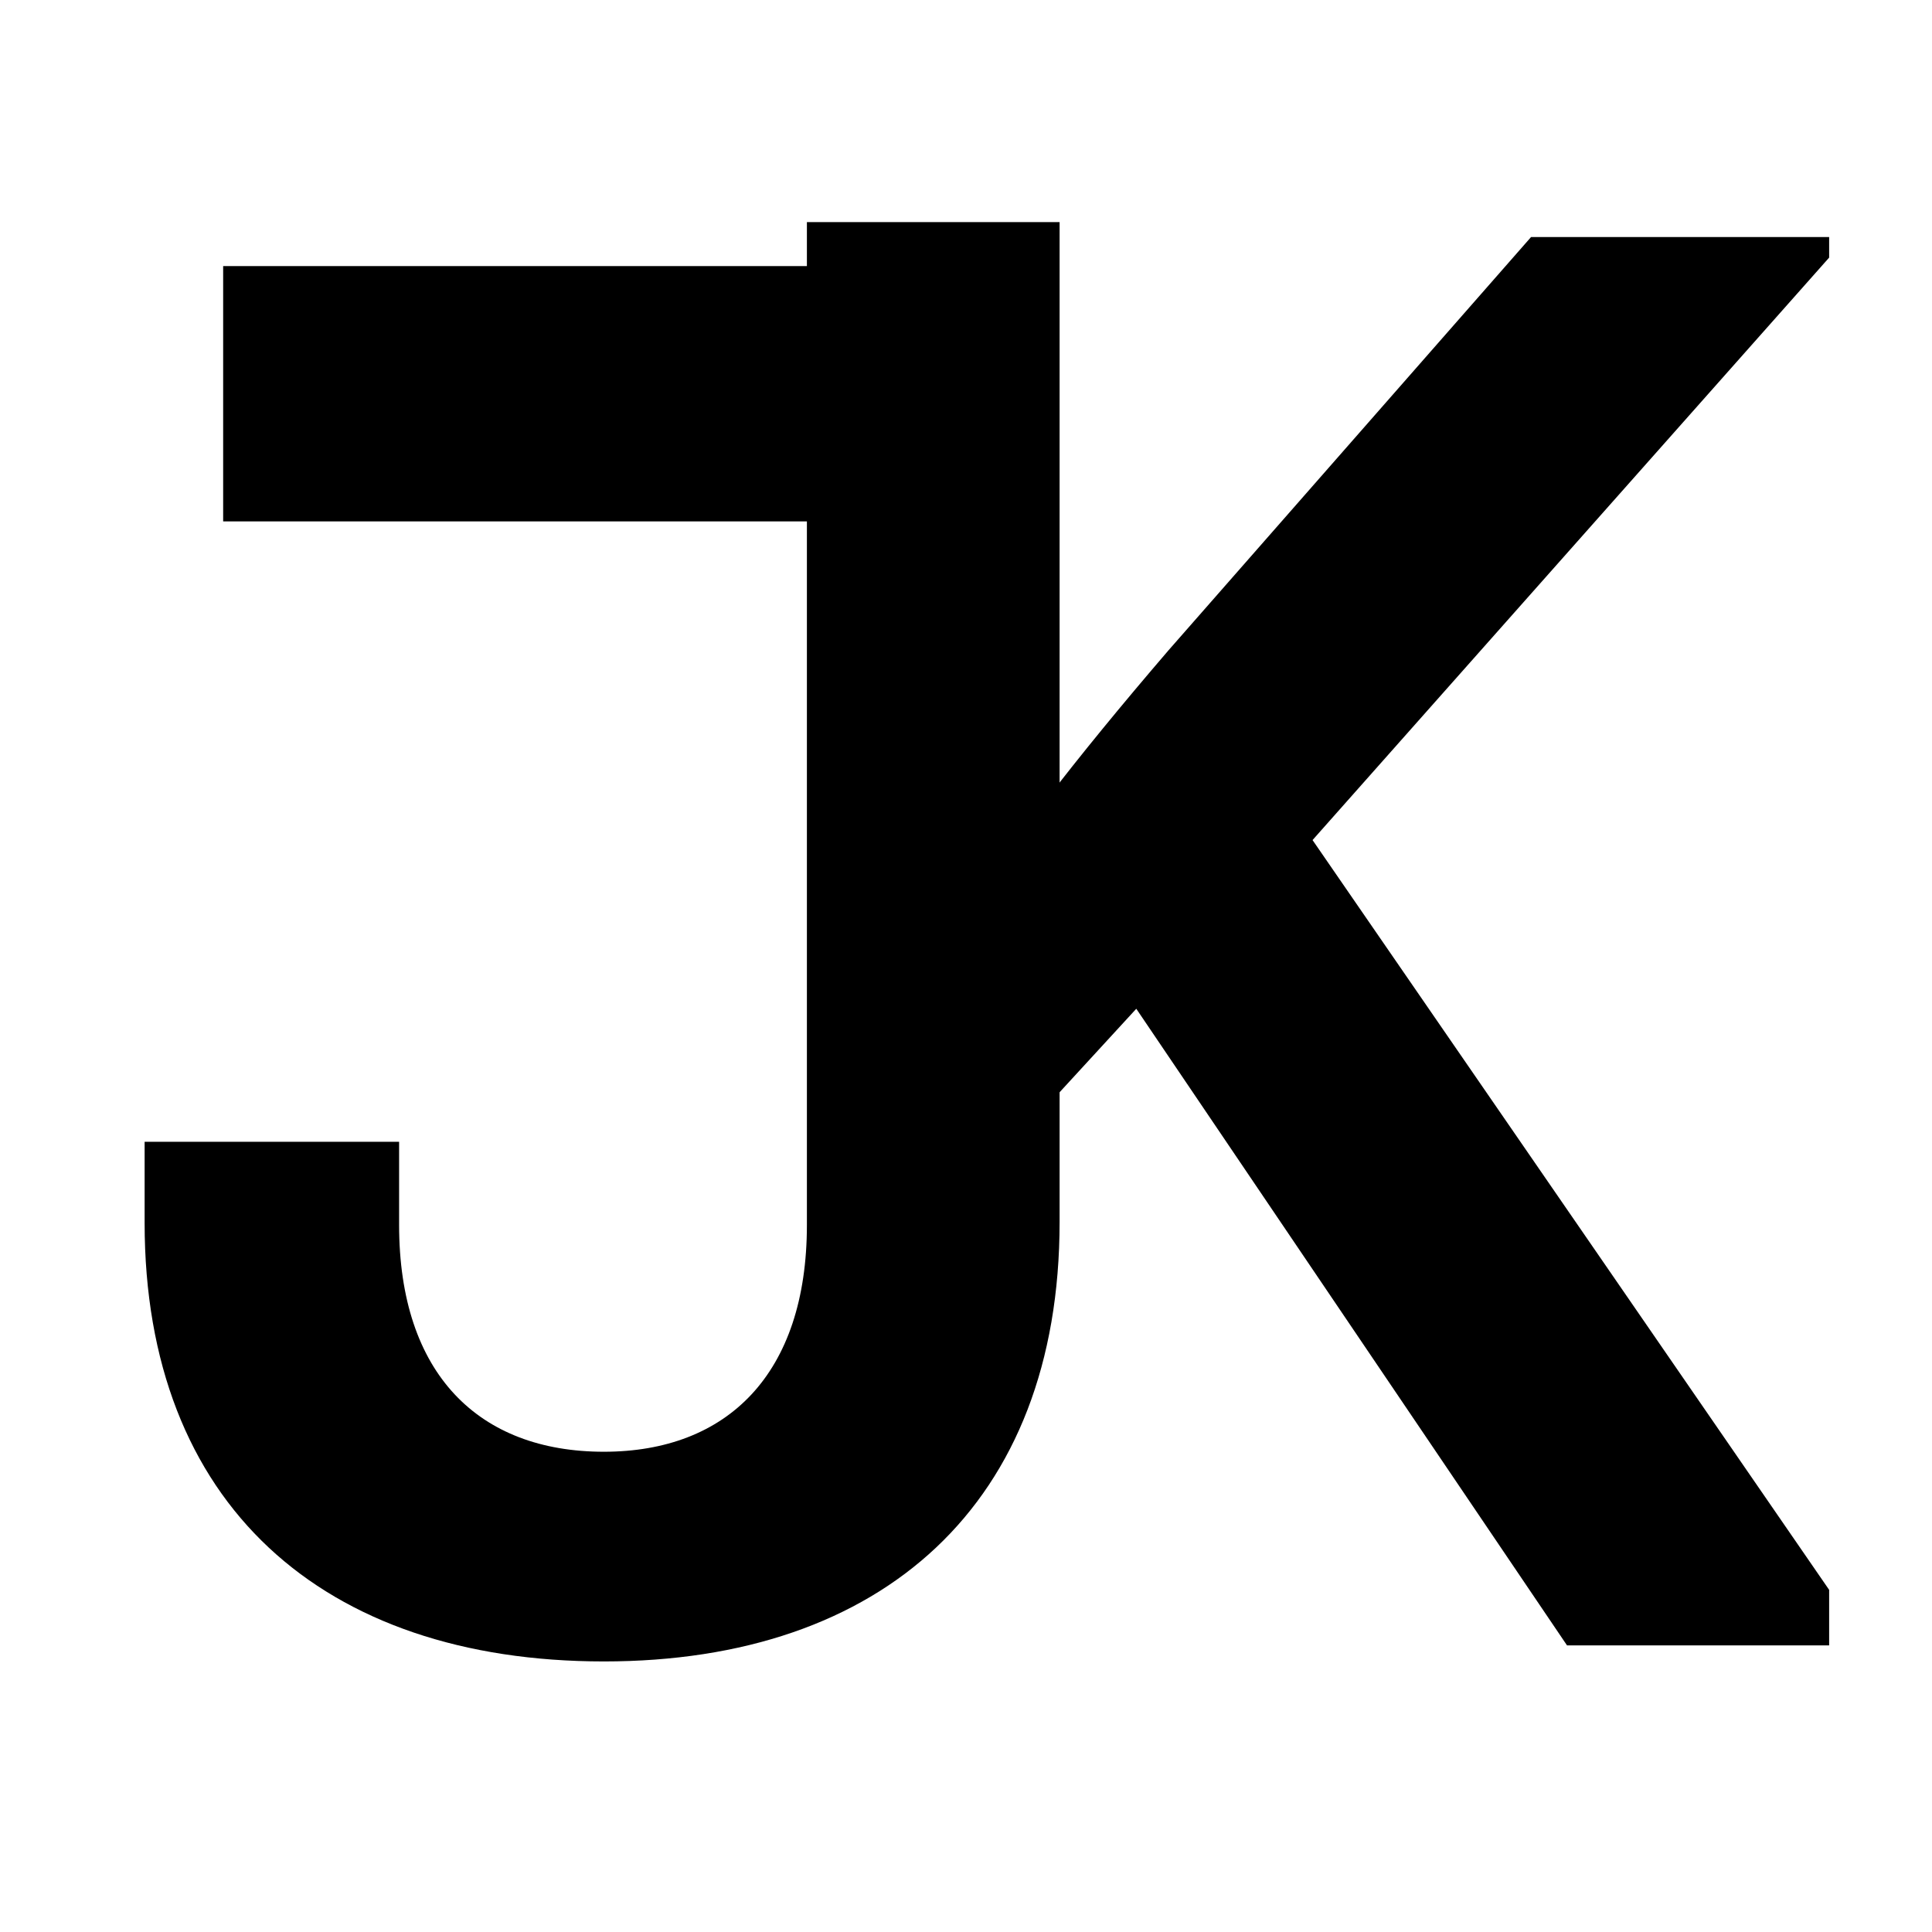
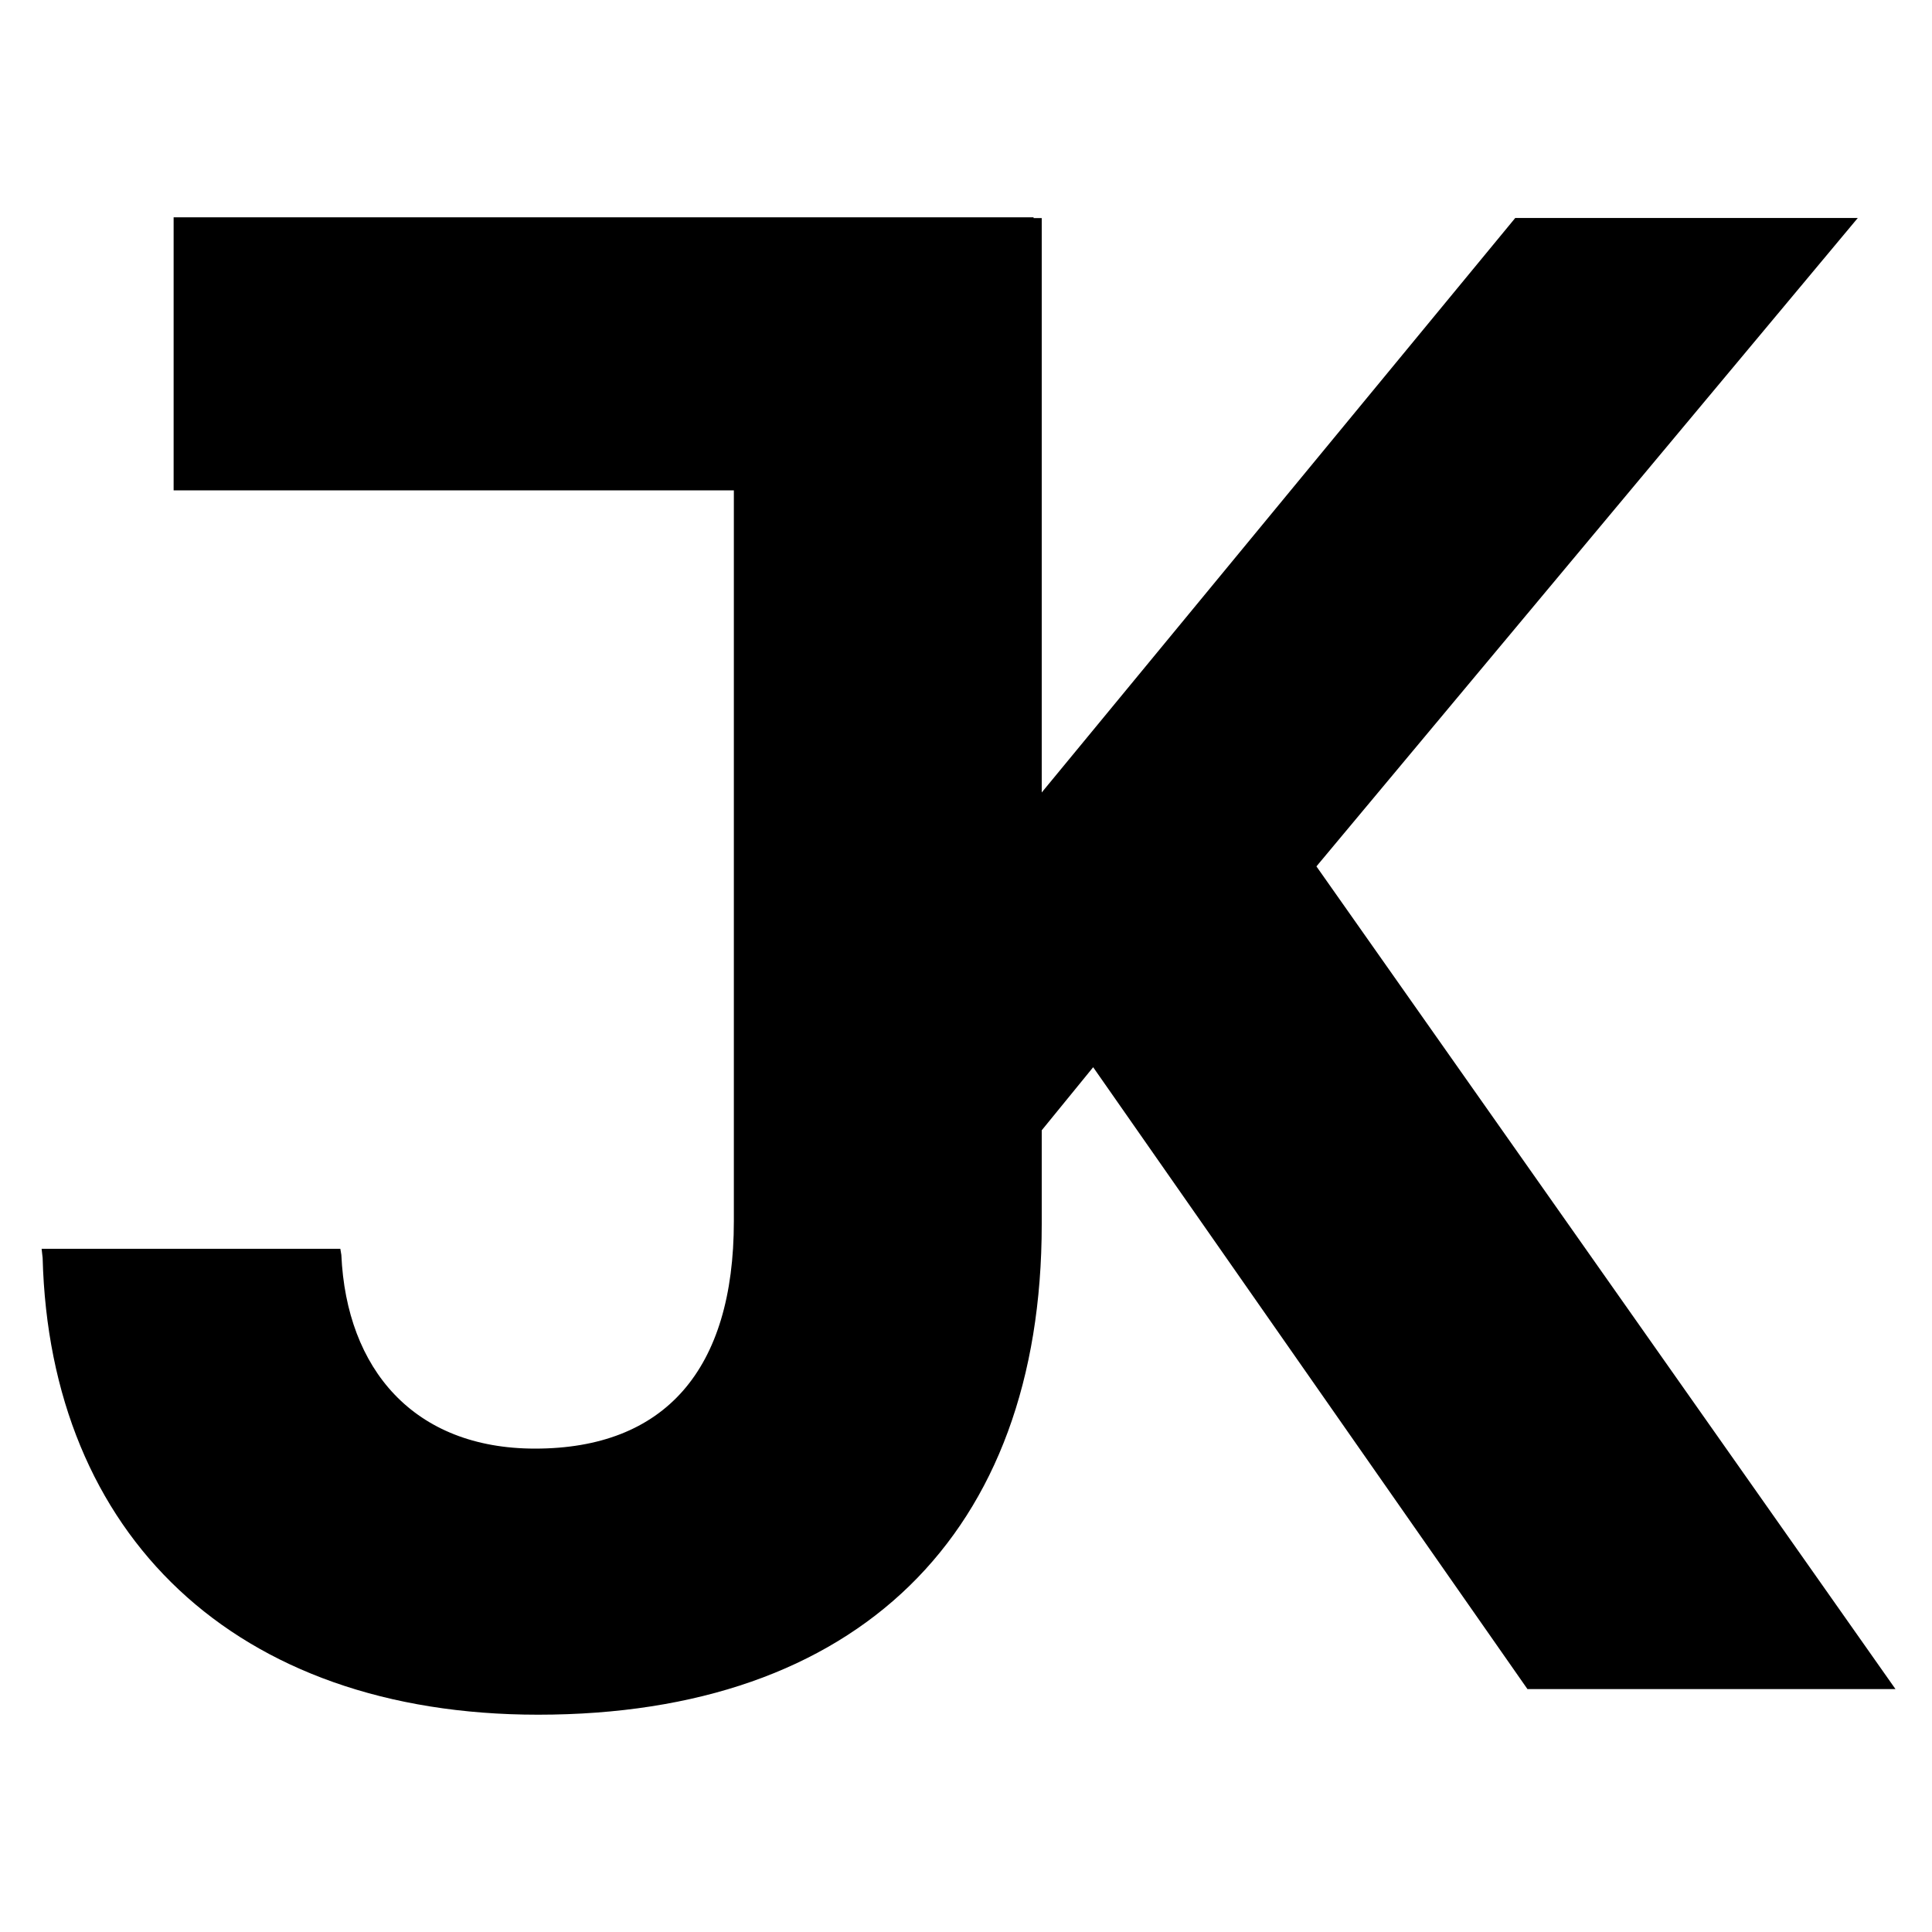
<svg xmlns="http://www.w3.org/2000/svg" width="512" height="512" viewBox="0 0 135.467 135.467" version="1.1" id="svg8">
  <defs id="defs2">
    <rect x="23.618" y="52.661" width="76.279" height="62.555" id="rect853" />
-     <clipPath clipPathUnits="userSpaceOnUse" id="clipPath893">
-       <rect style="fill:none;fill-opacity:1;stroke:#000000;stroke-width:0.492;stroke-opacity:1" id="rect895" width="61.753" height="105.357" x="87.235" y="14.551" />
-     </clipPath>
  </defs>
  <g id="layer1">
    <g id="g904" transform="translate(5.494966,1.851256)">
-       <g id="g33" transform="translate(-4.932804)">
-         <text xml:space="preserve" style="font-style:normal;font-variant:normal;font-weight:600;font-stretch:normal;font-size:136.878px;line-height:1.25;font-family:'SF Pro Display';-inkscape-font-specification:'SF Pro Display, Semi-Bold';font-variant-ligatures:normal;font-variant-caps:normal;font-variant-numeric:normal;font-variant-east-asian:normal;fill:#000000;fill-opacity:1;stroke:none;stroke-width:0.265" x="58.967" y="113.301" id="text859" clip-path="url(#clipPath893)" transform="translate(-21.29518,0.2200623)">
-           <tspan id="tspan857" x="58.967" y="113.301" style="font-style:normal;font-variant:normal;font-weight:600;font-stretch:normal;font-size:136.878px;font-family:'SF Pro Display';-inkscape-font-specification:'SF Pro Display, Semi-Bold';font-variant-ligatures:normal;font-variant-caps:normal;font-variant-numeric:normal;font-variant-east-asian:normal;stroke-width:0.265">K</tspan>
-         </text>
-         <g id="g885">
-           <g id="g879">
-             <text xml:space="preserve" style="font-style:normal;font-variant:normal;font-weight:600;font-stretch:normal;font-size:136.878px;line-height:1.25;font-family:'SF Pro Display';-inkscape-font-specification:'SF Pro Display, Semi-Bold';font-variant-ligatures:normal;font-variant-caps:normal;font-variant-numeric:normal;font-variant-east-asian:normal;fill:#000000;fill-opacity:1;stroke:none;stroke-width:0.265" x="4.359" y="113.301" id="text863">
-               <tspan id="tspan861" x="4.359" y="113.301" style="font-style:normal;font-variant:normal;font-weight:600;font-stretch:normal;font-size:136.878px;font-family:'SF Pro Display';-inkscape-font-specification:'SF Pro Display, Semi-Bold';font-variant-ligatures:normal;font-variant-caps:normal;font-variant-numeric:normal;font-variant-east-asian:normal;stroke-width:0.265">J</tspan>
-             </text>
+       <g id="g1586" transform="matrix(1.069549,0,0,1.069549,-9.454795,-4.589735)">
+         <g id="g2279">
+           <g id="g2321">
+             <g id="g2405">
+               <path id="path2323" style="font-style:normal;font-variant:normal;font-weight:600;font-stretch:normal;font-size:136.878px;line-height:1.25;font-family:'SF Pro Display';-inkscape-font-specification:'SF Pro Display, Semi-Bold';font-variant-ligatures:normal;font-variant-caps:normal;font-variant-numeric:normal;font-variant-east-asian:normal;fill:#000000;fill-opacity:1;stroke:none;stroke-width:1.07" d="M 46.012 57.588 L 46.012 129.955 L 194.479 129.955 L 194.479 323.648 C 194.479 363.094 176.105 383.898 141.793 383.898 C 109.642 383.898 91.812 362.824 90.461 332.564 L 90.191 330.943 L 11.029 330.943 L 11.301 333.375 C 13.192 406.592 62.092 454.414 142.604 454.414 C 227.168 454.414 276.07 406.592 276.07 324.459 L 276.07 299.541 L 289.701 282.826 L 404.795 447.631 L 502.328 447.631 L 348.869 229.602 L 492.332 57.771 L 401.553 57.771 L 276.07 210.012 L 276.07 57.799 L 273.906 57.799 L 273.906 57.588 L 46.012 57.588 z " transform="matrix(0.2473783,0,0,0.2473783,3.702334,2.560405)" />
+             </g>
          </g>
-           <rect style="fill:#000000;fill-opacity:1;stroke-width:0.375" id="rect873" width="56.376" height="17.902" x="15.085" y="16.806" />
        </g>
      </g>
    </g>
  </g>
</svg>
